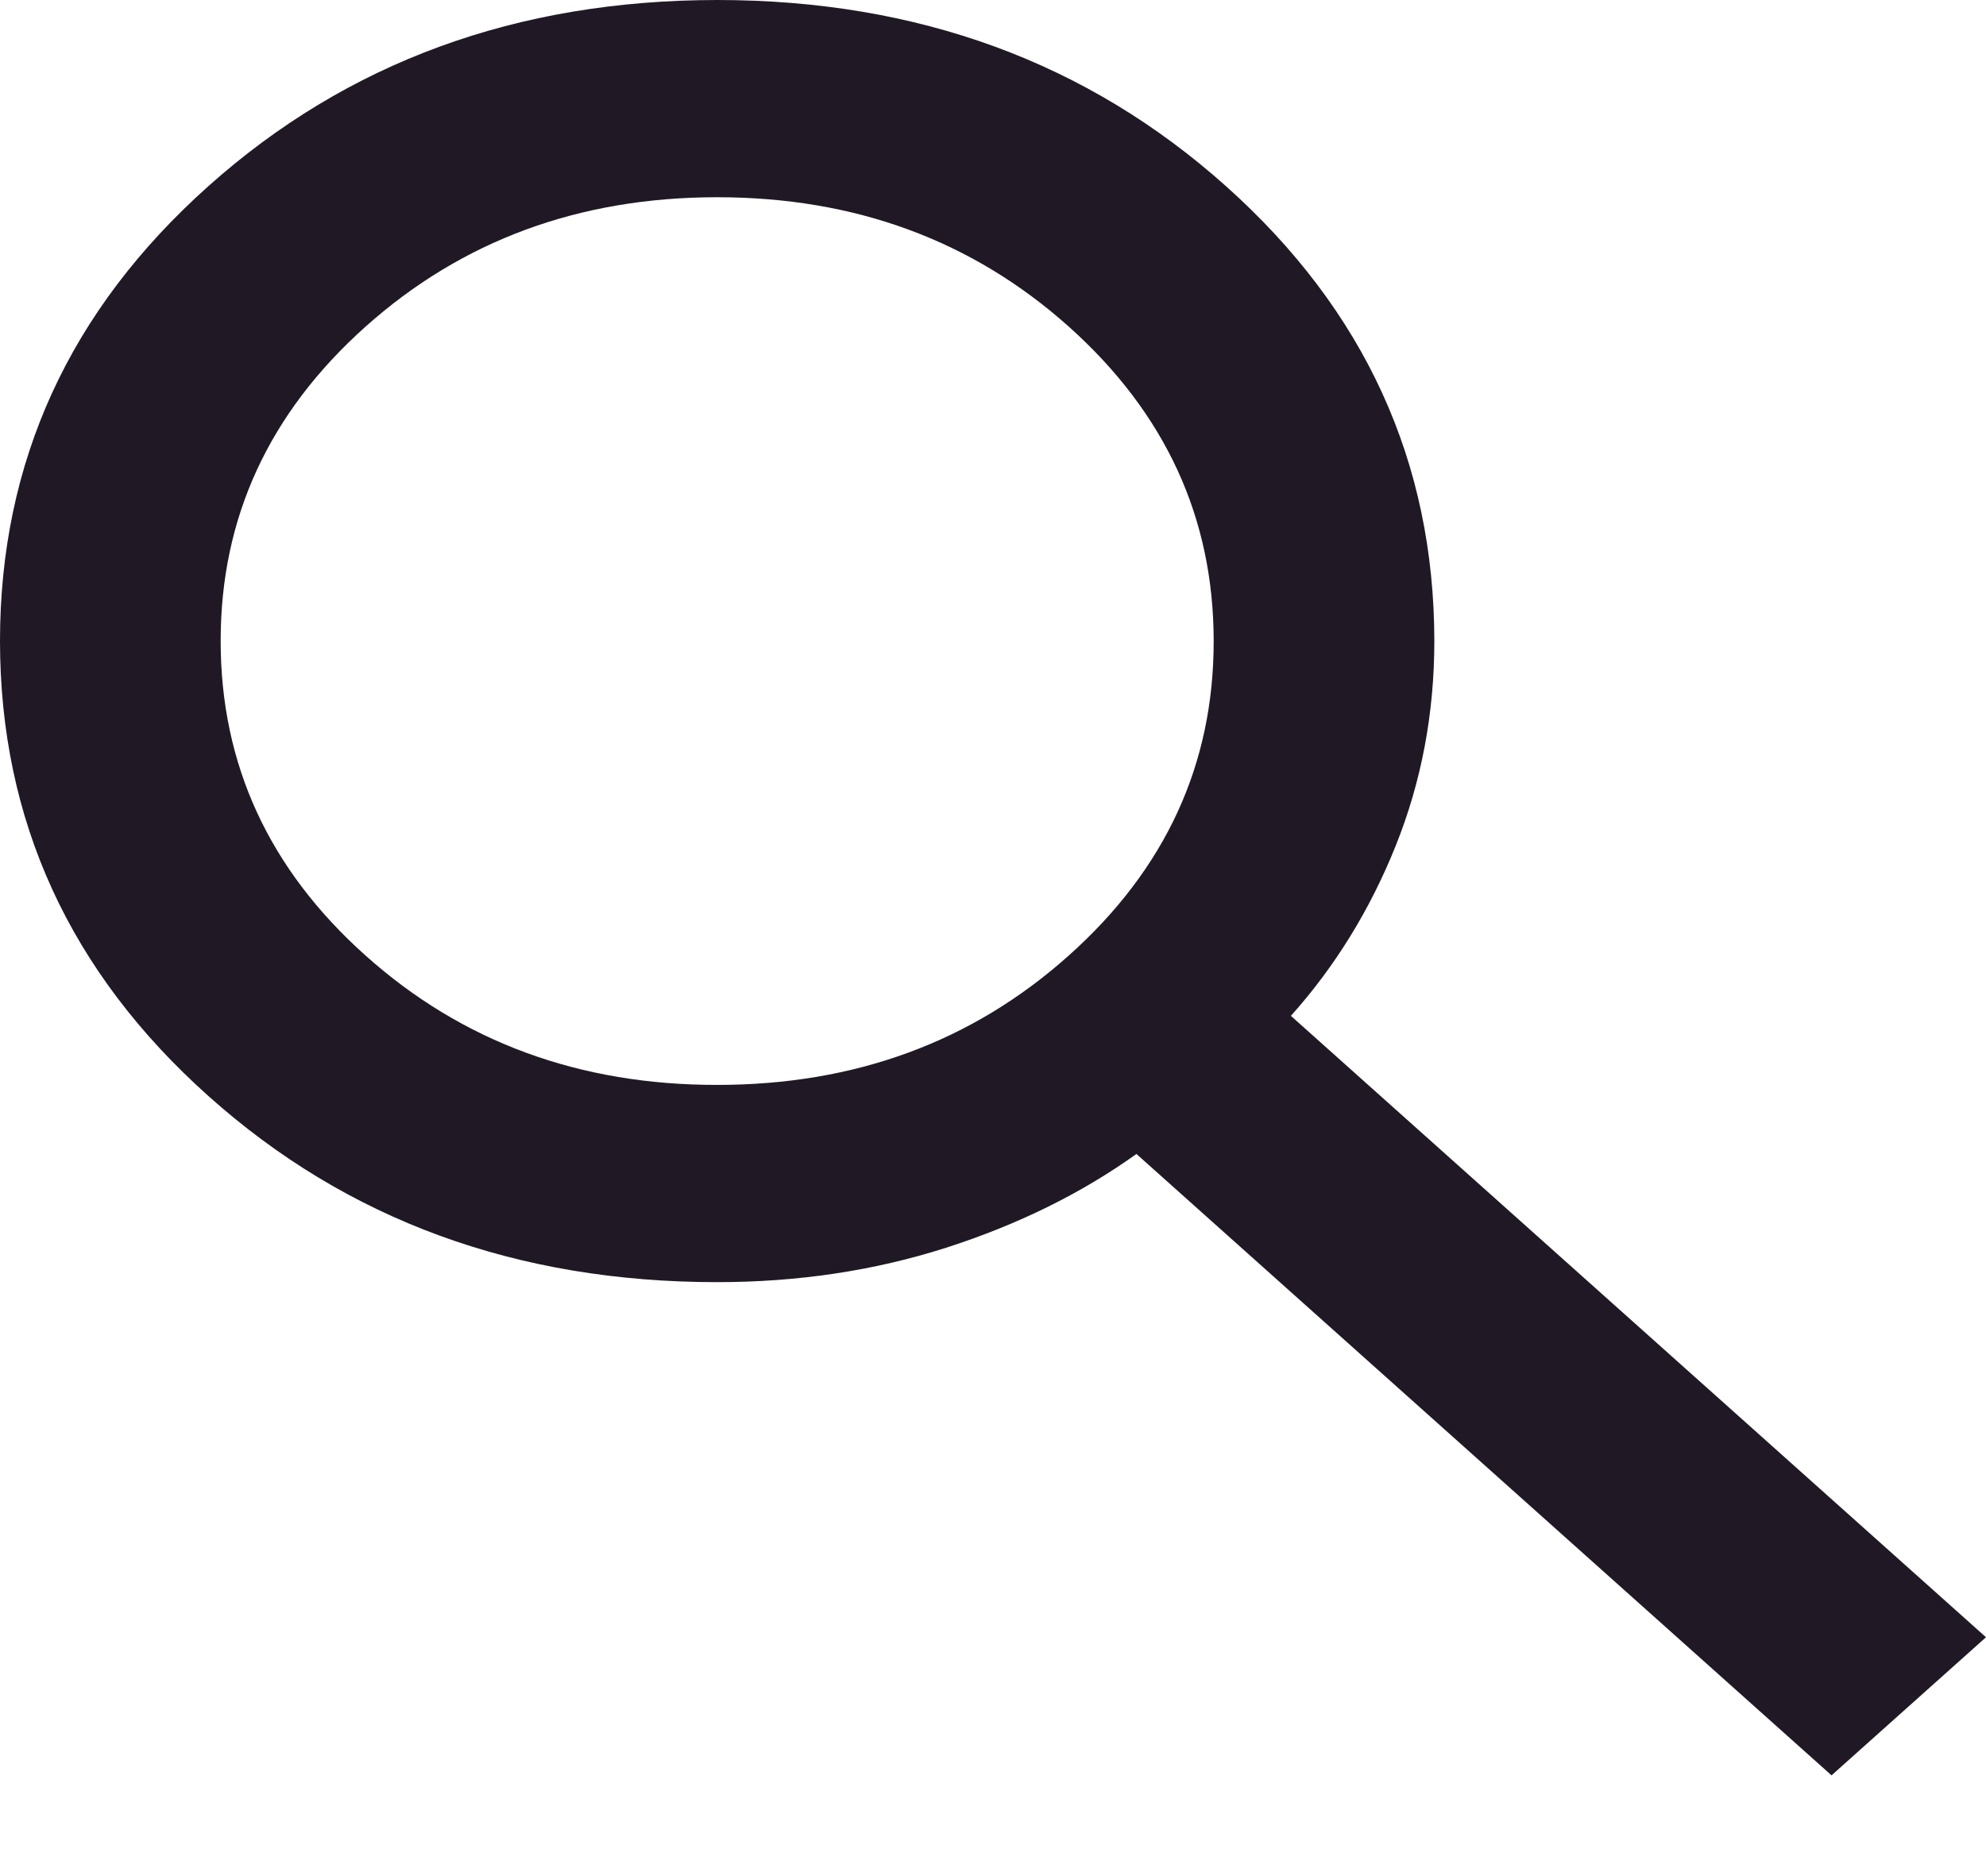
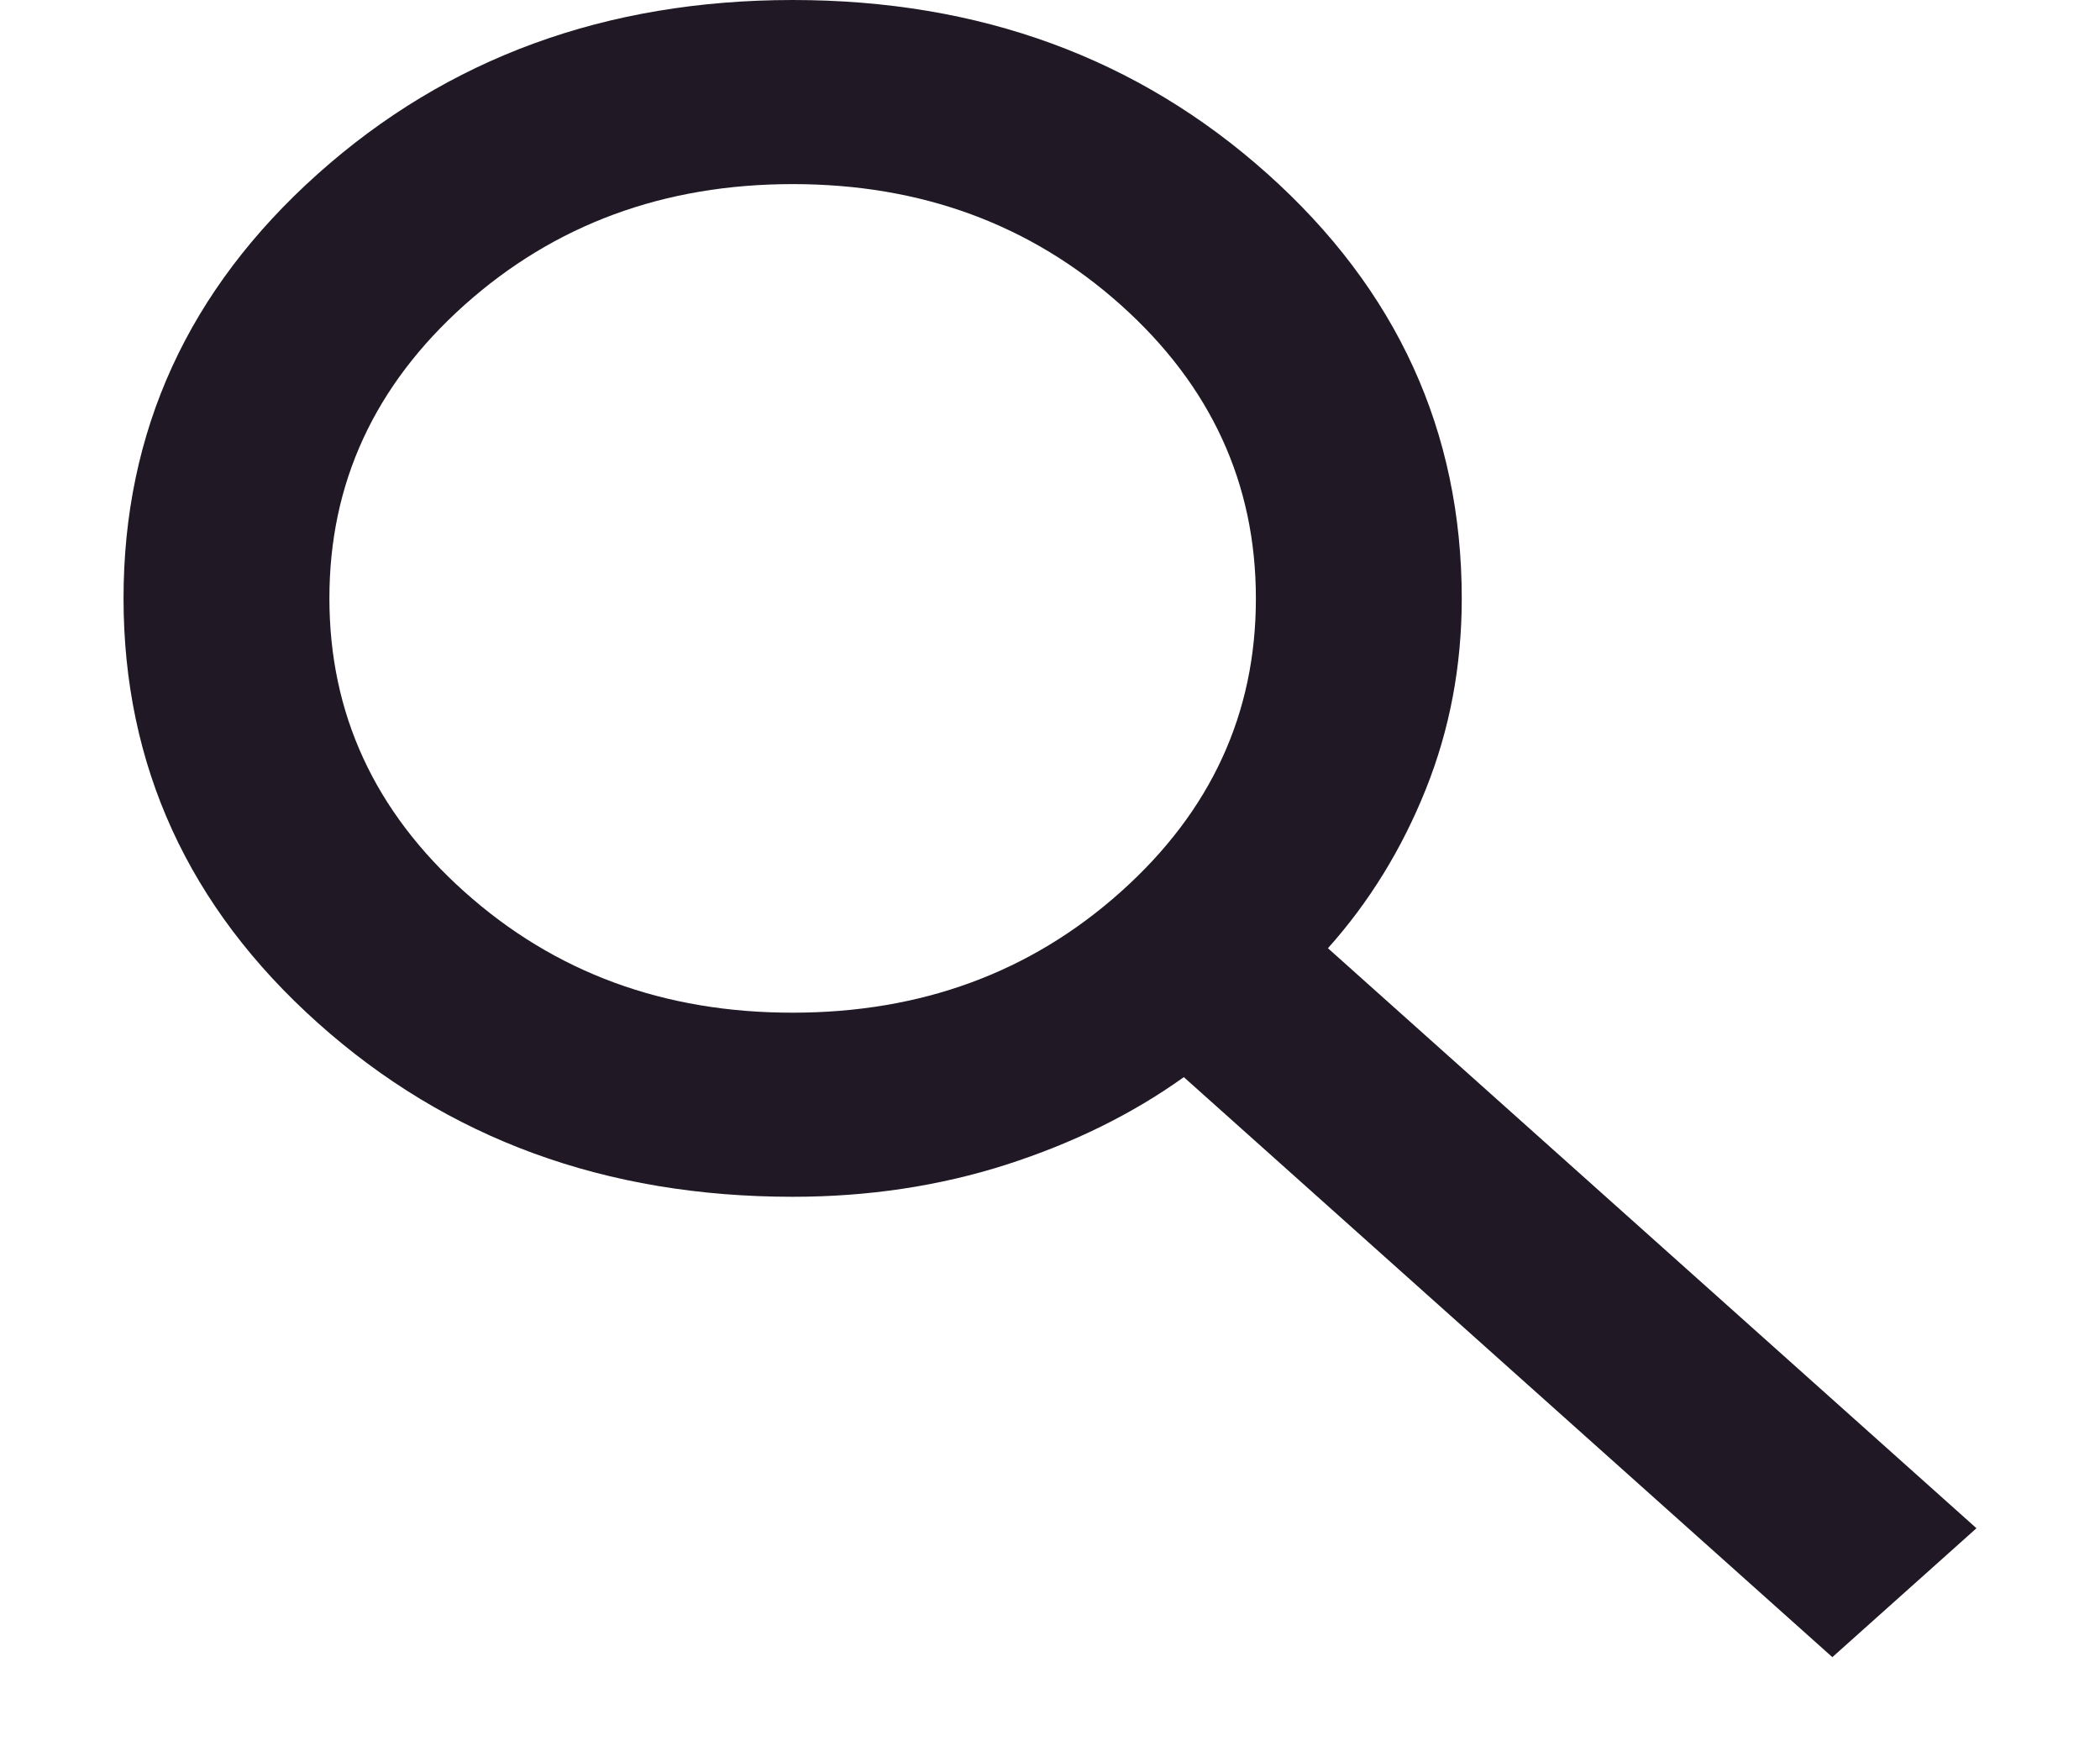
- <svg xmlns="http://www.w3.org/2000/svg" width="18" height="17" viewBox="0 0 18 17" fill="none">
+ <svg xmlns="http://www.w3.org/2000/svg" width="24" height="20" viewBox="0 0 18 17" fill="none">
  <path d="M16.6 16.094L10.3 10.461C9.8 10.819 9.225 11.102 8.575 11.311C7.925 11.519 7.233 11.623 6.5 11.623C4.683 11.623 3.146 11.061 1.888 9.935C0.63 8.81 0.001 7.435 0 5.812C0 4.187 0.629 2.813 1.888 1.688C3.147 0.563 4.684 0.001 6.5 0C8.317 0 9.854 0.563 11.112 1.688C12.37 2.813 12.999 4.188 13 5.812C13 6.467 12.883 7.086 12.65 7.667C12.417 8.248 12.1 8.762 11.7 9.209L18 14.842L16.6 16.094ZM6.5 9.835C7.75 9.835 8.813 9.444 9.688 8.661C10.563 7.879 11.001 6.929 11 5.812C11 4.694 10.562 3.744 9.687 2.961C8.812 2.179 7.749 1.788 6.5 1.788C5.25 1.788 4.187 2.18 3.312 2.962C2.437 3.745 1.999 4.695 2 5.812C2 6.929 2.438 7.88 3.313 8.662C4.188 9.445 5.251 9.836 6.5 9.835Z" fill="#201925" />
</svg>
